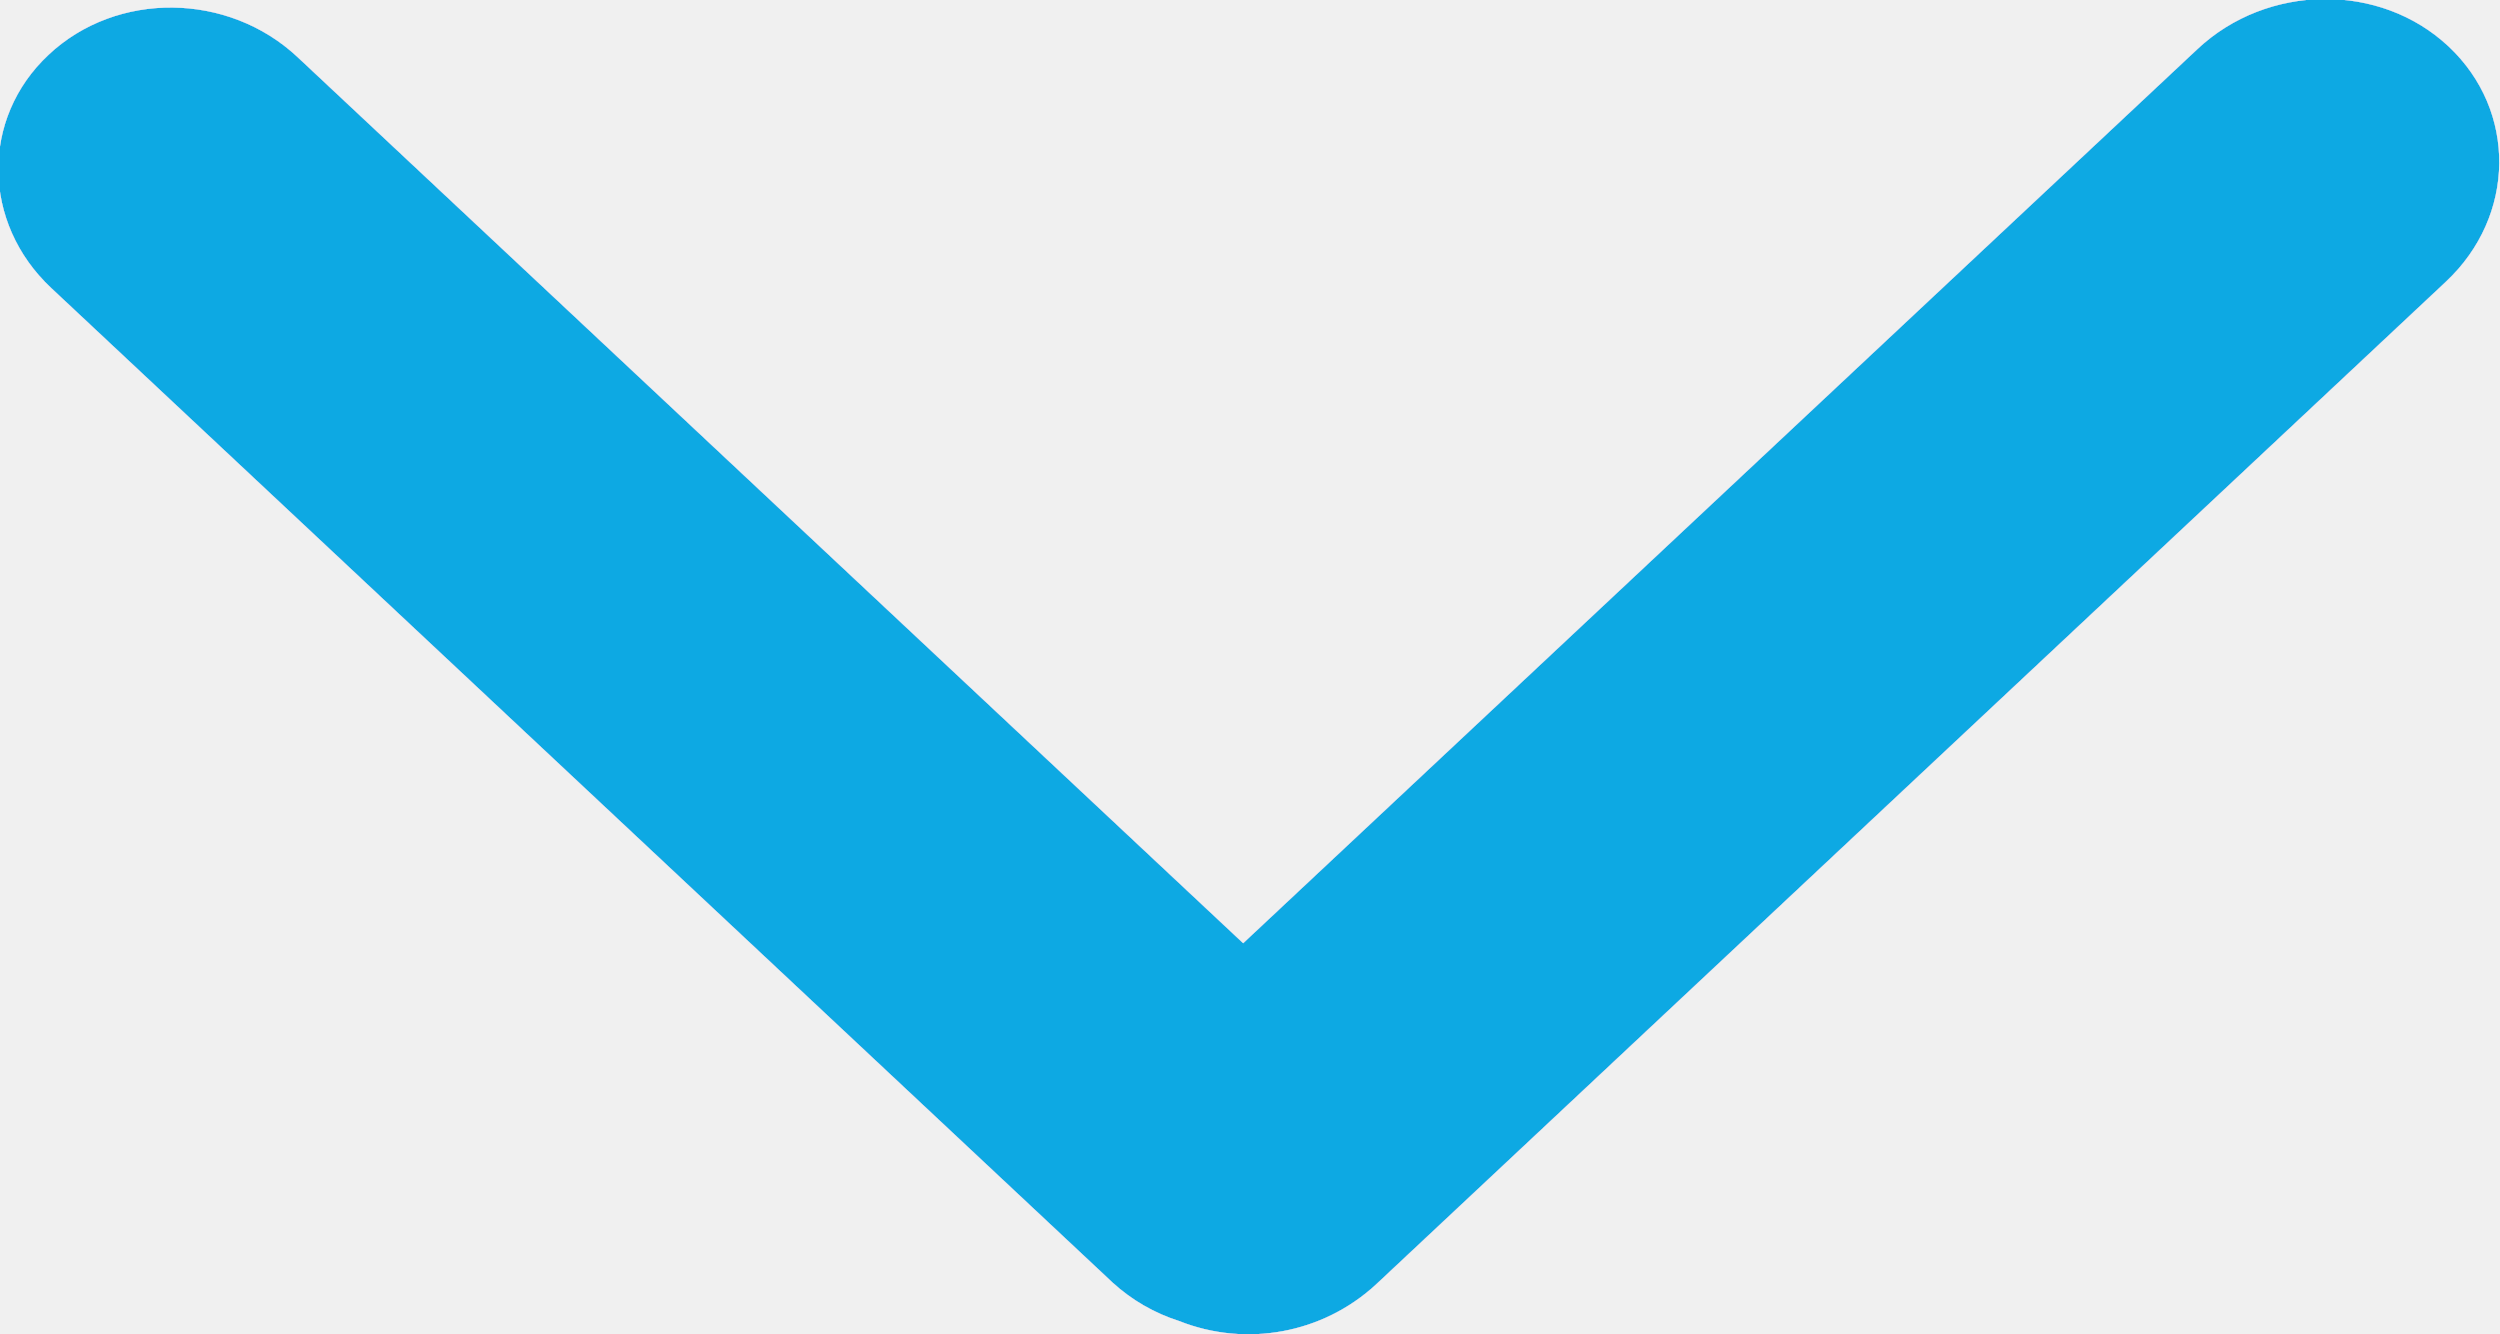
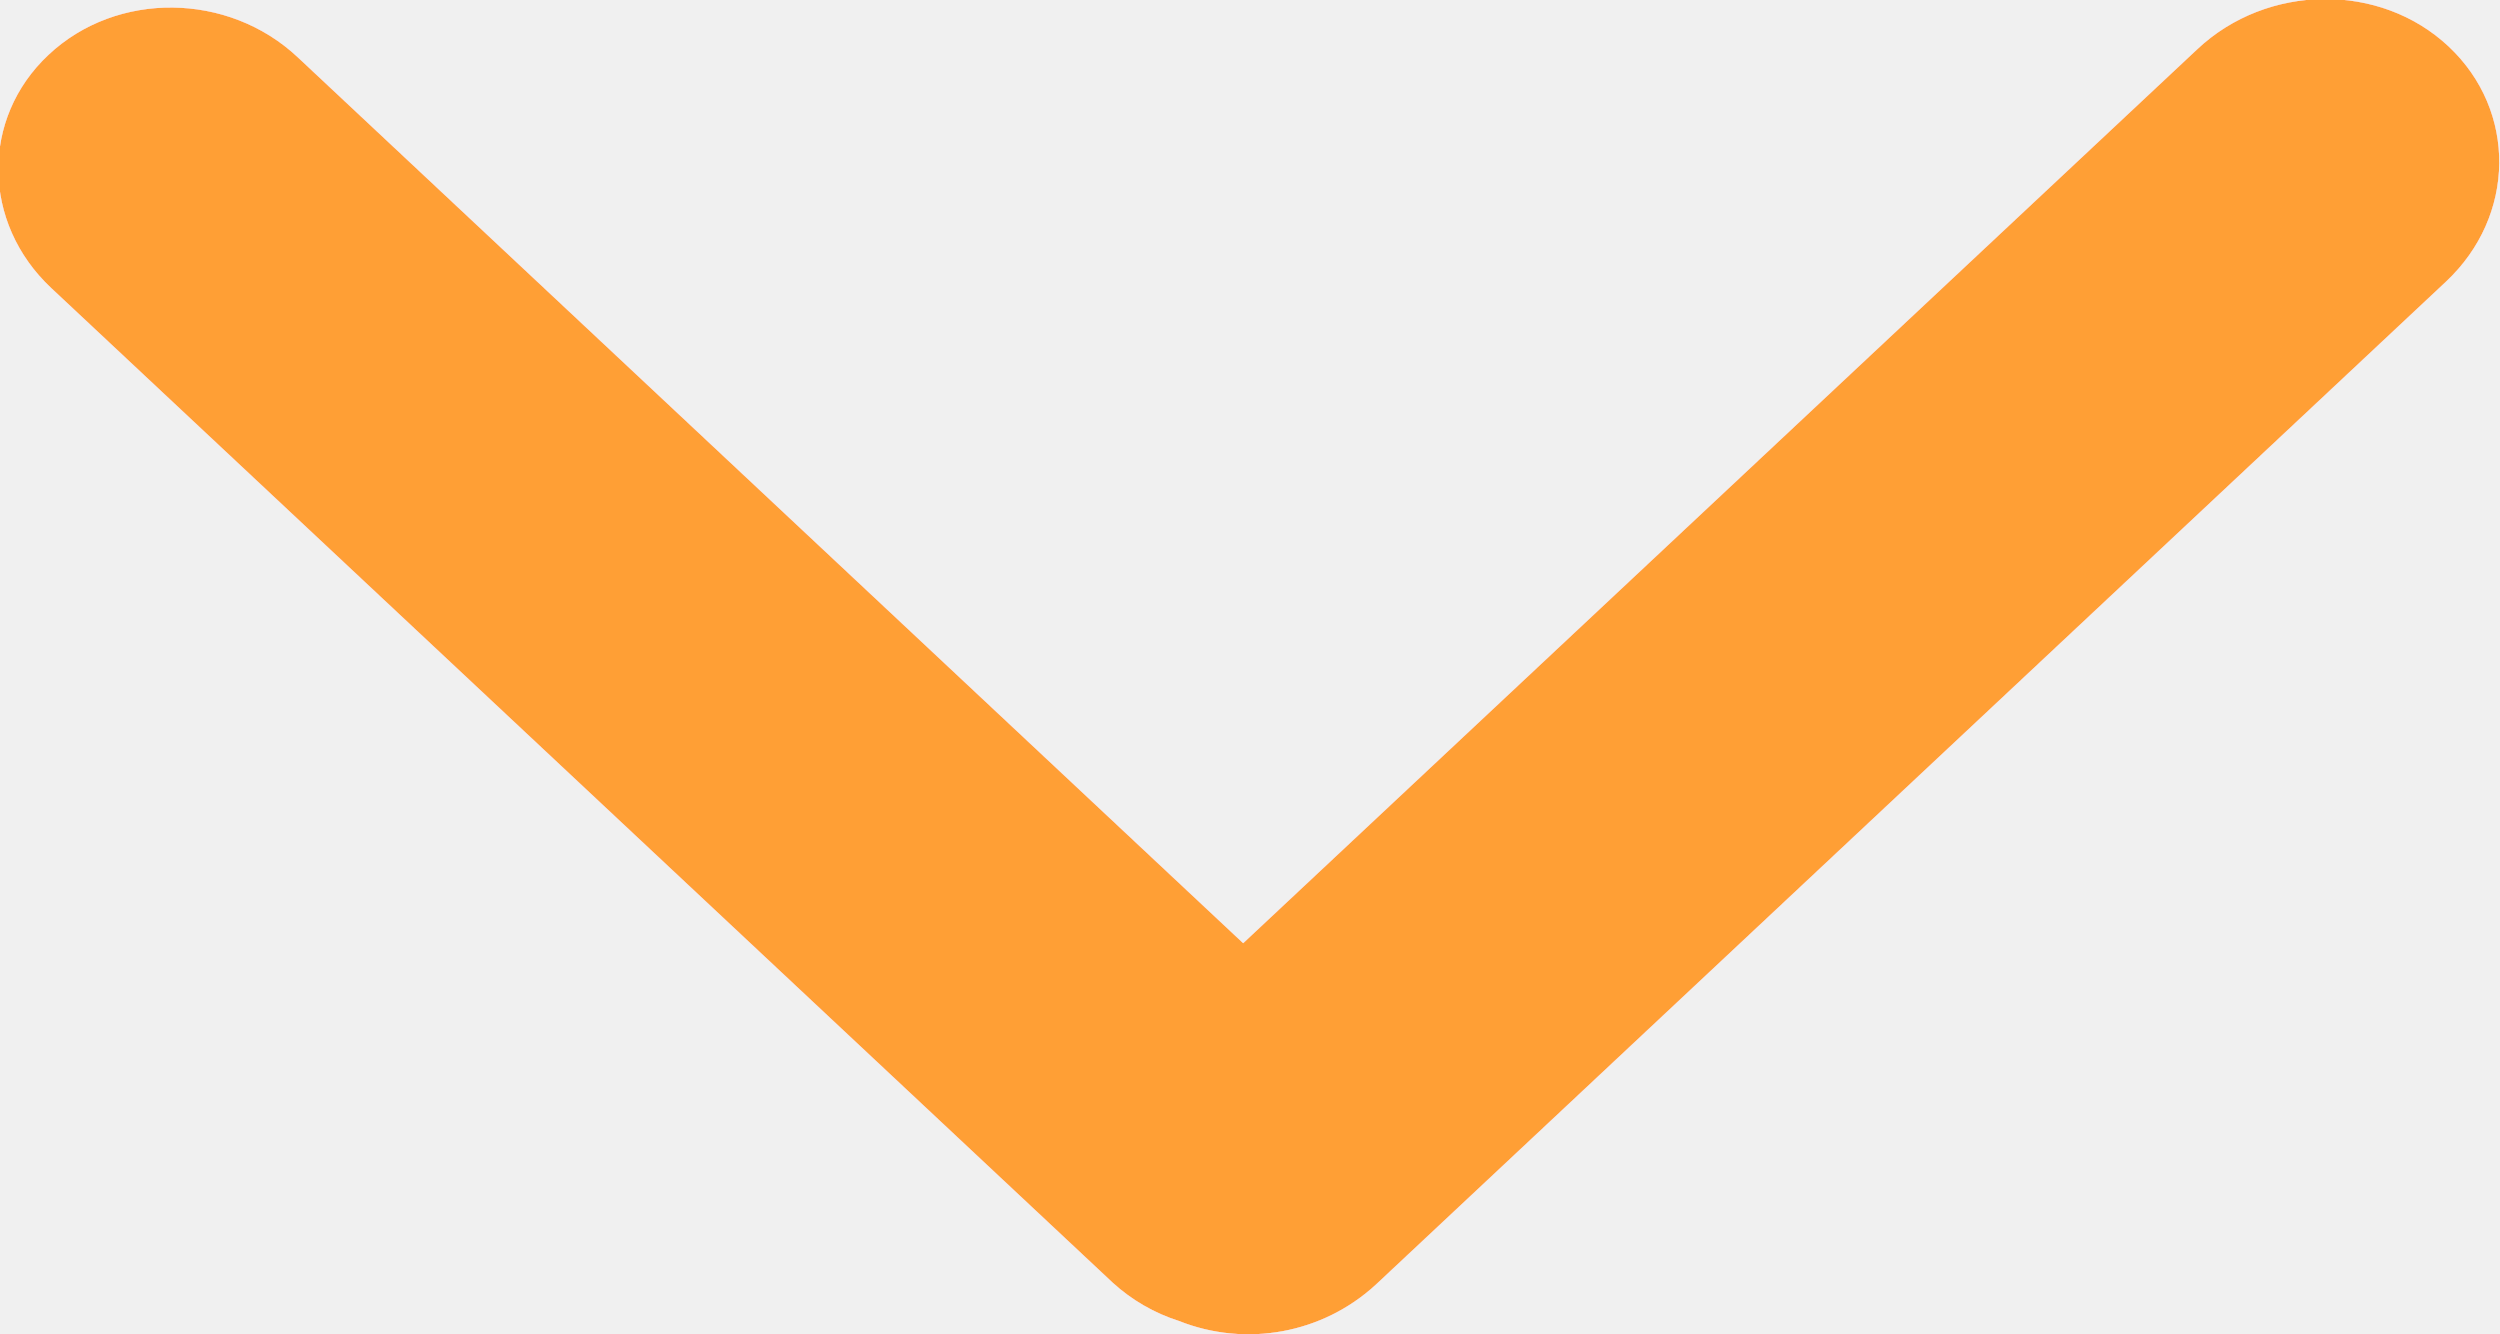
<svg xmlns="http://www.w3.org/2000/svg" width="15" height="8">
  <defs>
    <filter id="a">
-       <feFlood flood-color="#0BA9E3" flood-opacity="1" result="floodOut" />
+       <feFlood flood-color="#ff9f34" flood-opacity="1" result="floodOut" />
      <feComposite in="floodOut" in2="SourceGraphic" operator="atop" result="compOut" />
      <feBlend in="compOut" in2="SourceGraphic" />
    </filter>
  </defs>
  <path fill="#FFF" fill-rule="evenodd" d="M14.675 1.691L8.254 7.709a1.129 1.129 0 0 1-1.18.217 1.072 1.072 0 0 1-.398-.23L.308 1.729C-.11 1.338-.117.71.292.328.7-.055 1.369-.048 1.786.343l5.673 5.316L13.184.295c.42-.395 1.097-.402 1.508-.016.411.386.404 1.018-.017 1.412z" filter="url(#a)" />
</svg>
